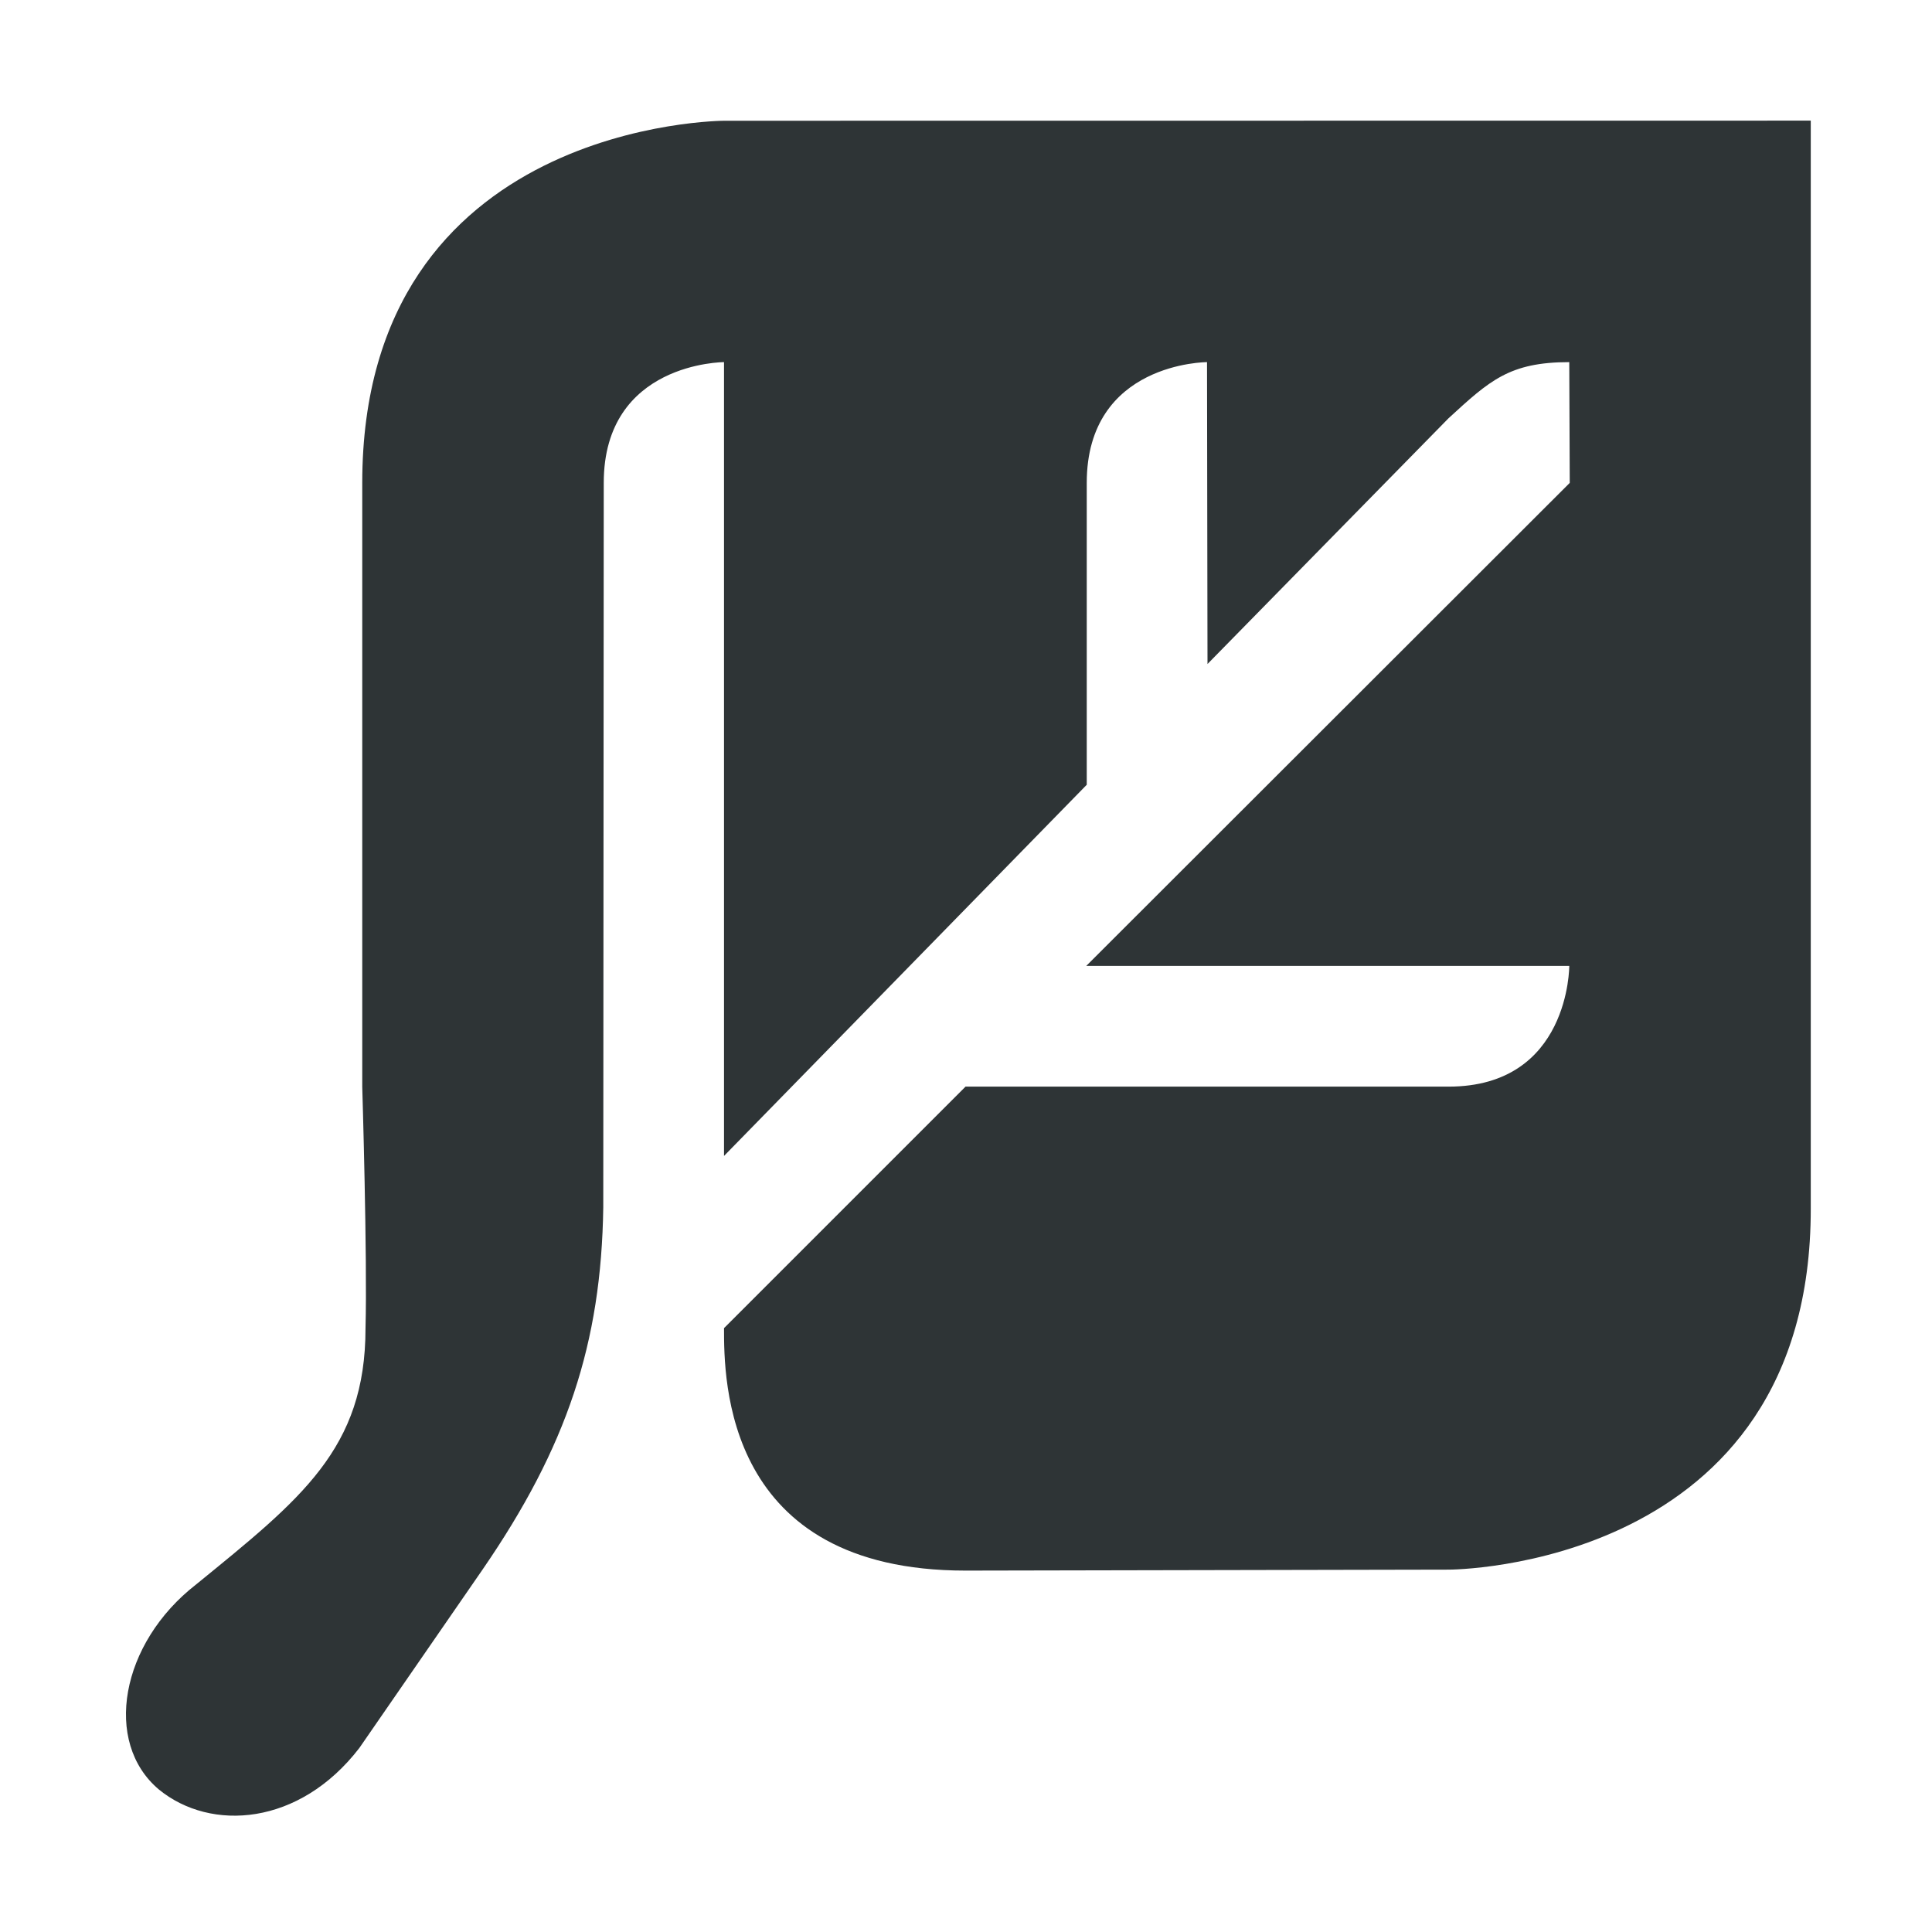
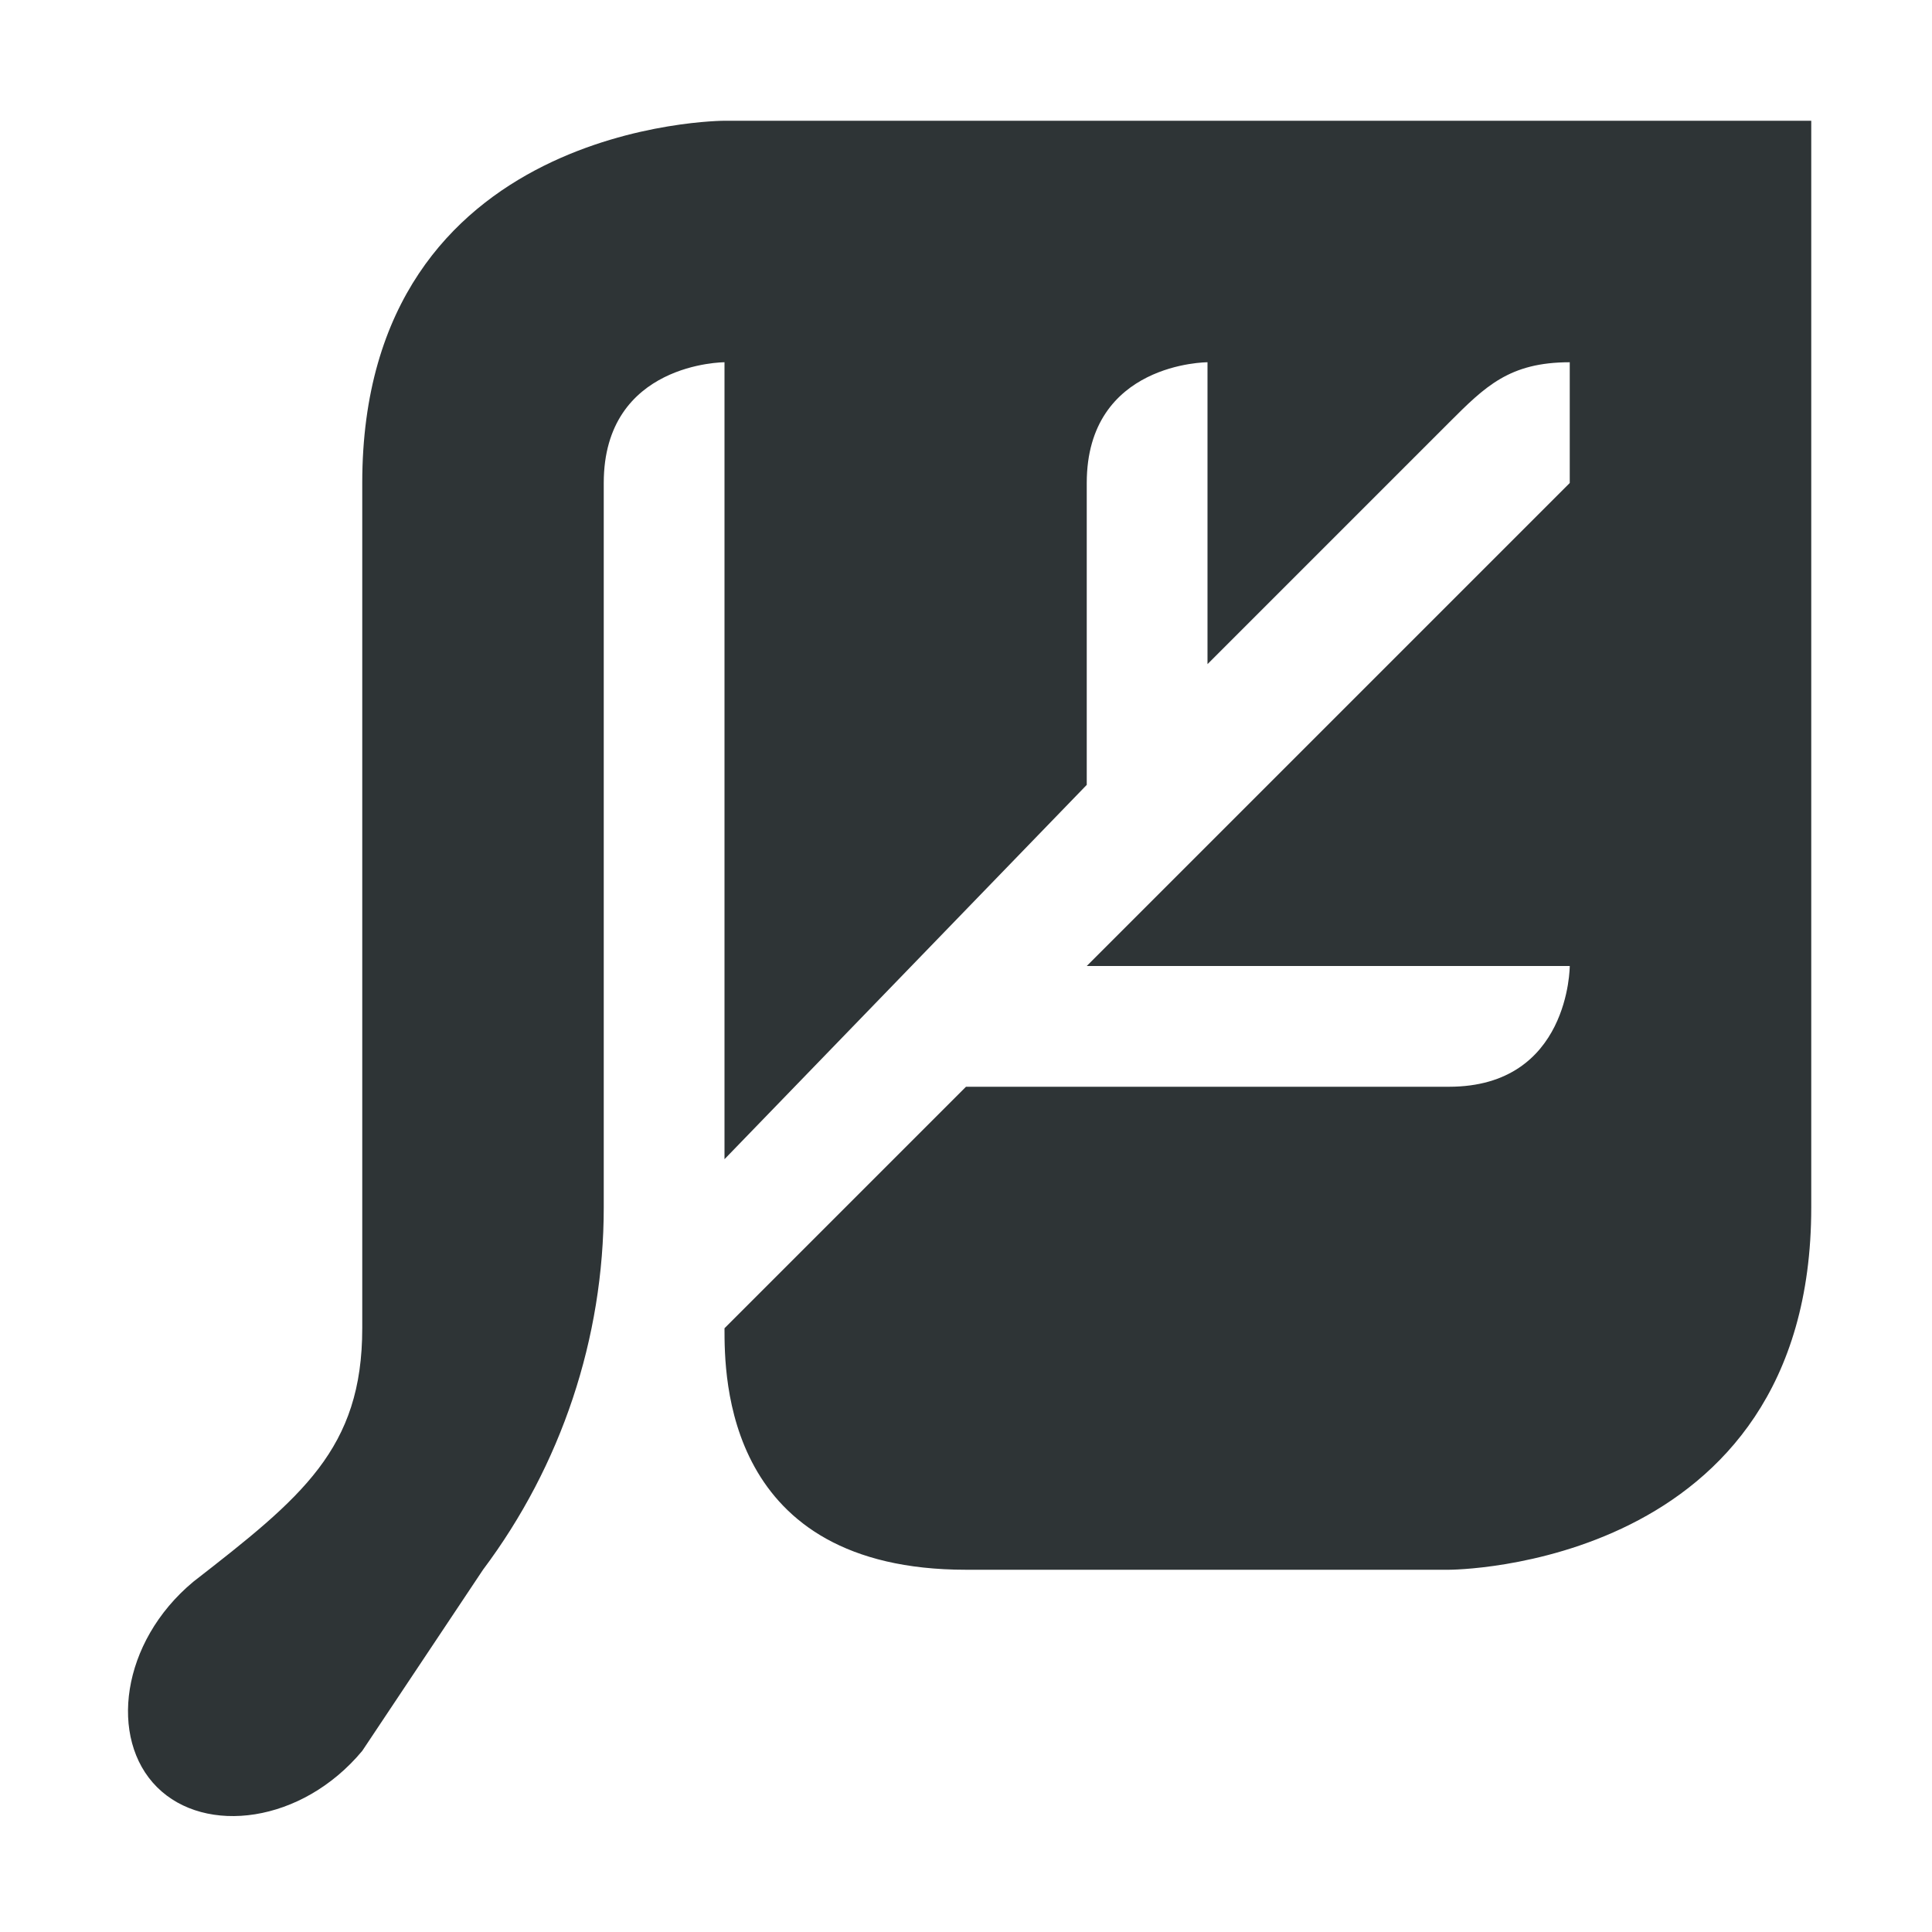
- <svg xmlns="http://www.w3.org/2000/svg" width="800px" height="800px" viewBox="0 0 16 16">
-   <path d="m 6 1 s -3 0 -3 3 v 5 s 0.043 1.418 0.027 2 c 0 1 -0.535 1.414 -1.402 2.121 c -0.629 0.488 -0.773 1.309 -0.309 1.699 c 0.43 0.352 1.164 0.301 1.66 -0.344 l 1.02 -1.477 c 0.699 -1.016 0.984 -1.875 1 -3 l 0.004 -6 c 0 -1 0.996 -1 0.996 -1 v 6.574 l 3.004 -3.074 v -2.5 c 0 -1 0.996 -1 0.996 -1 l 0.004 2.5 l 1.996 -2.035 c 0.34 -0.312 0.504 -0.465 1 -0.465 l 0.004 1 l -4.004 4 h 4 s 0.004 1 -1 1 h -4 l -2 2 c 0 0.426 0 2.008 2 2.008 l 4.004 -0.008 s 3 0 2.996 -2.992 v -9.008 z m 0 0" fill="#2e3436" />
+ <svg xmlns="http://www.w3.org/2000/svg" width="800" height="800" viewBox="0 0 16 16">
+   <path fill="#2e3436" d="M6 1S3 1 3 4v7c0 1-.5 1.4-1.4 2.1-.6.5-.7 1.3-.3 1.7.4.4 1.2.3 1.7-.3L4 13a5 5 0 0 0 1-3V4c0-1 1-1 1-1v6.6l3-3.1V4c0-1 1-1 1-1v2.5l2-2c.3-.3.5-.5 1-.5v1L9 8h4s0 1-1 1H8l-2 2c0 .4 0 2 2 2h4s3 0 3-3V1zm0 0" />
</svg>
